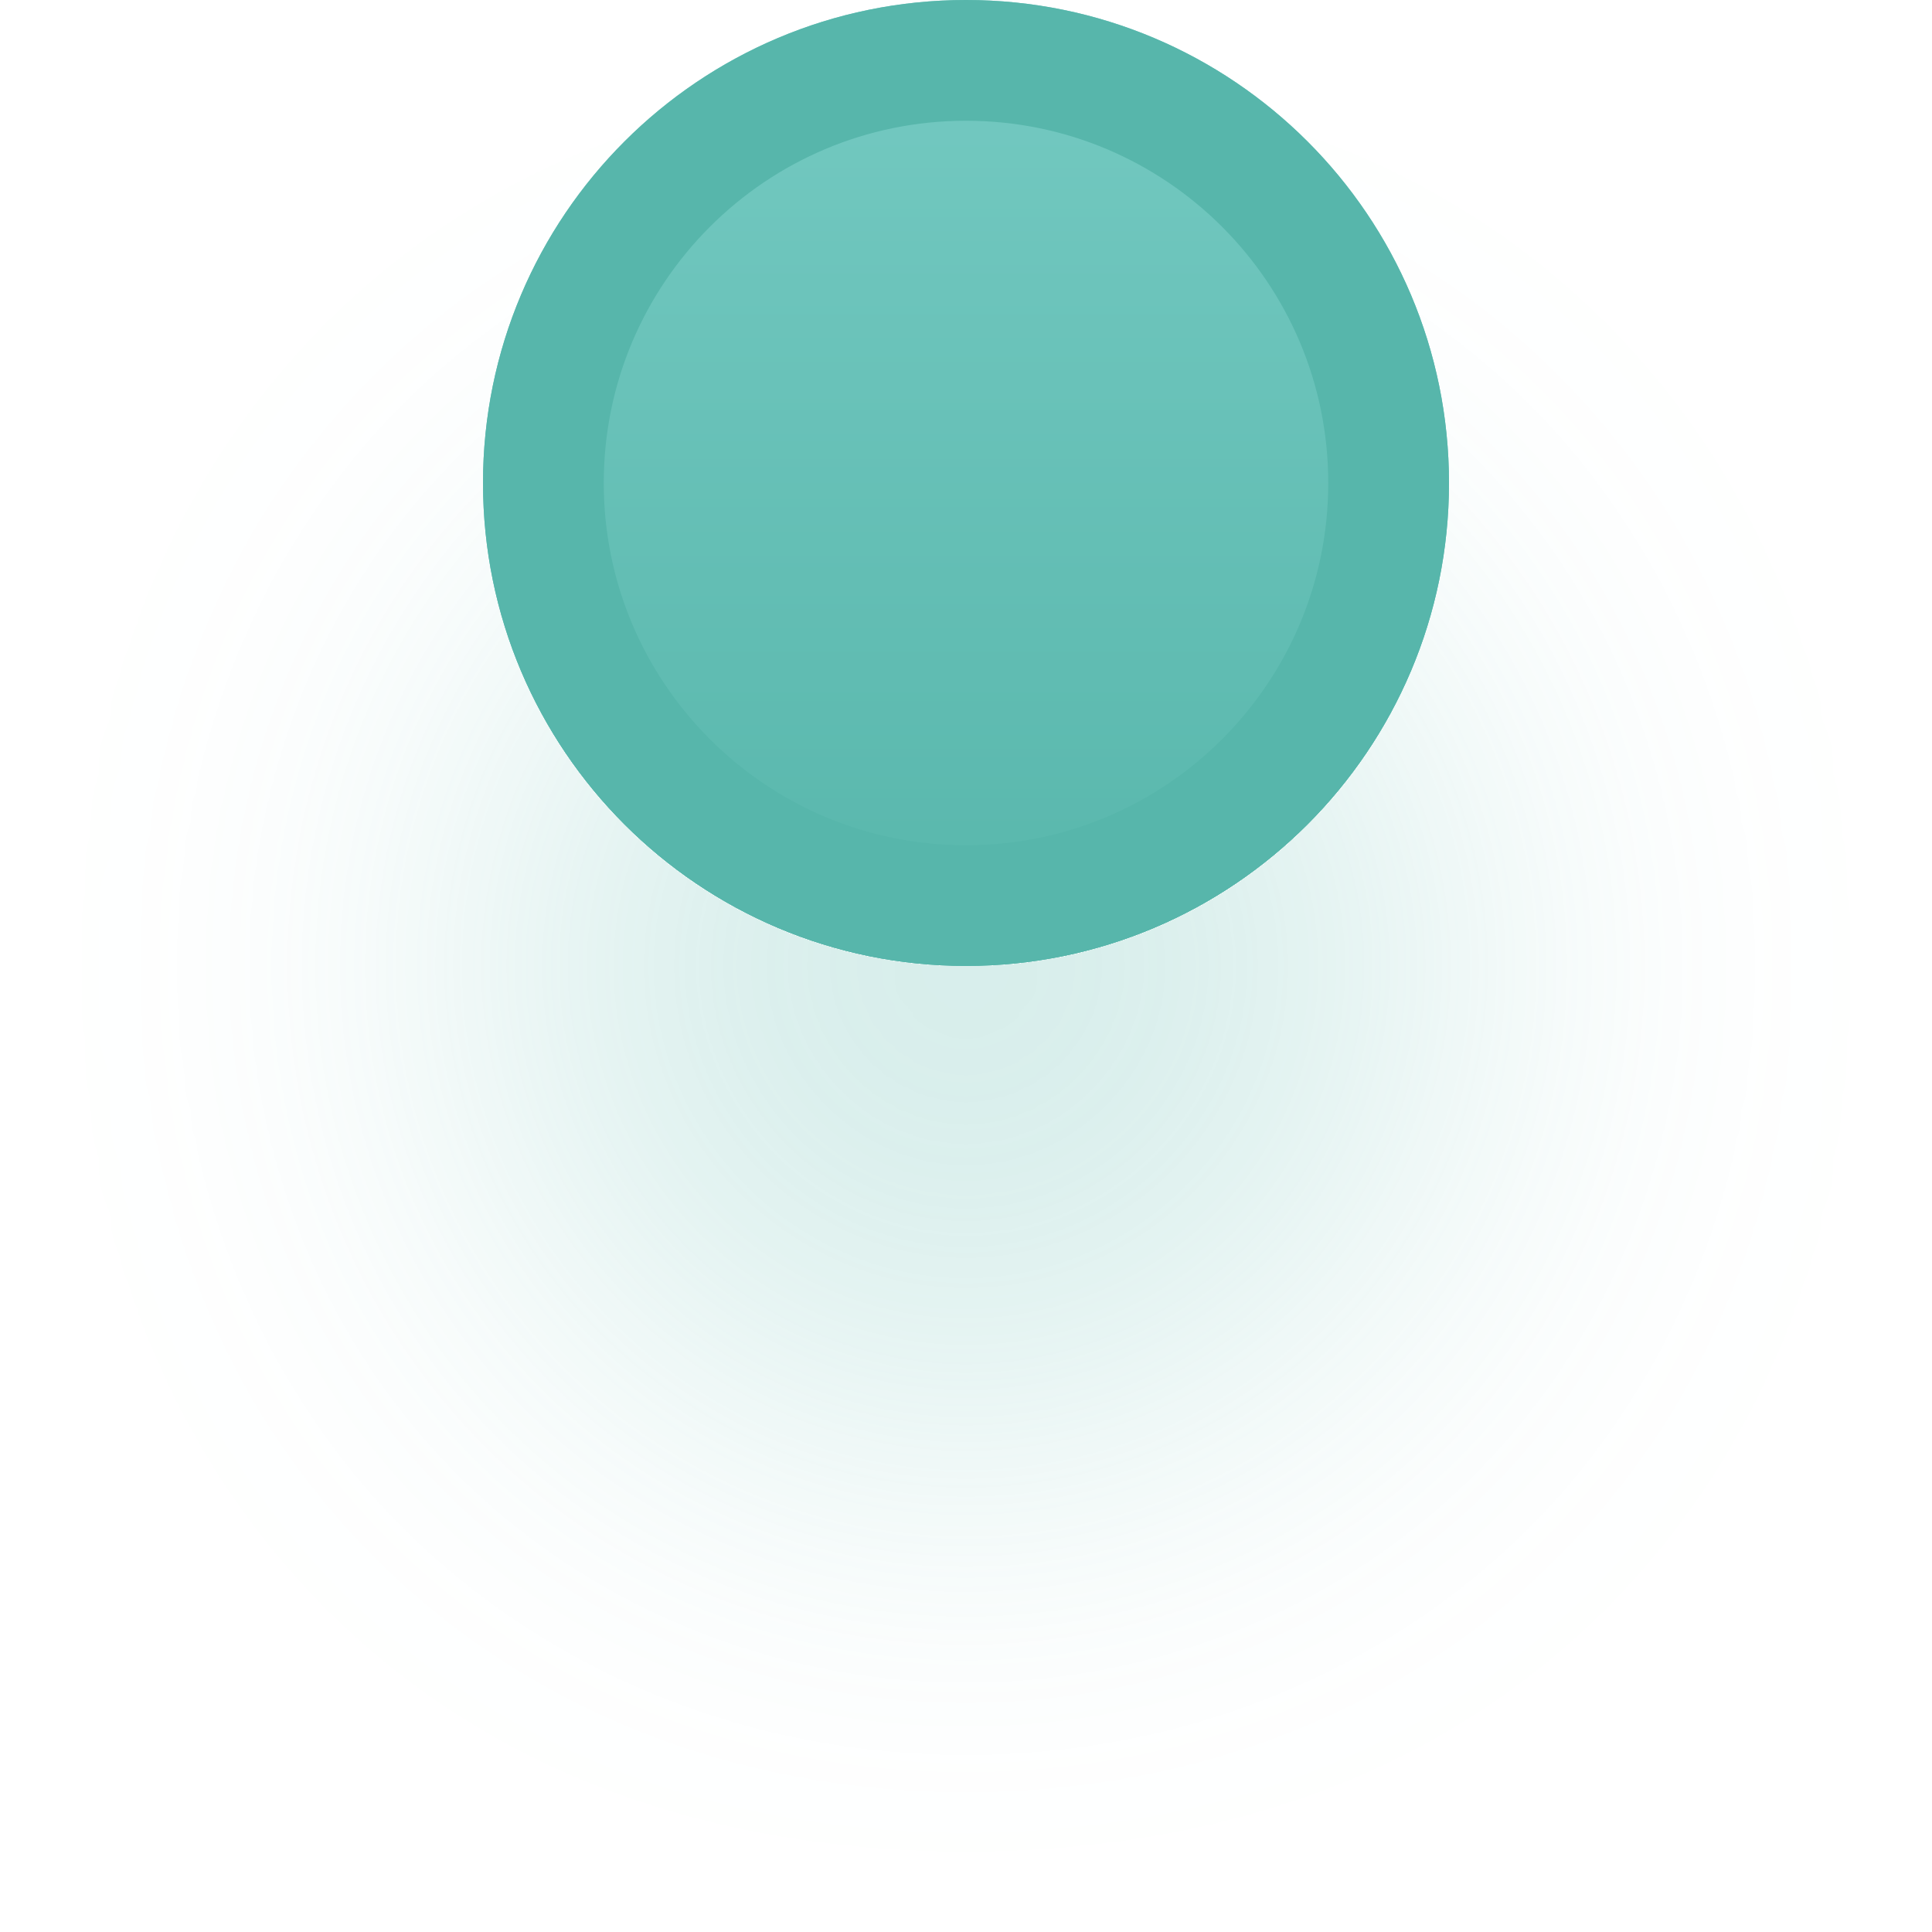
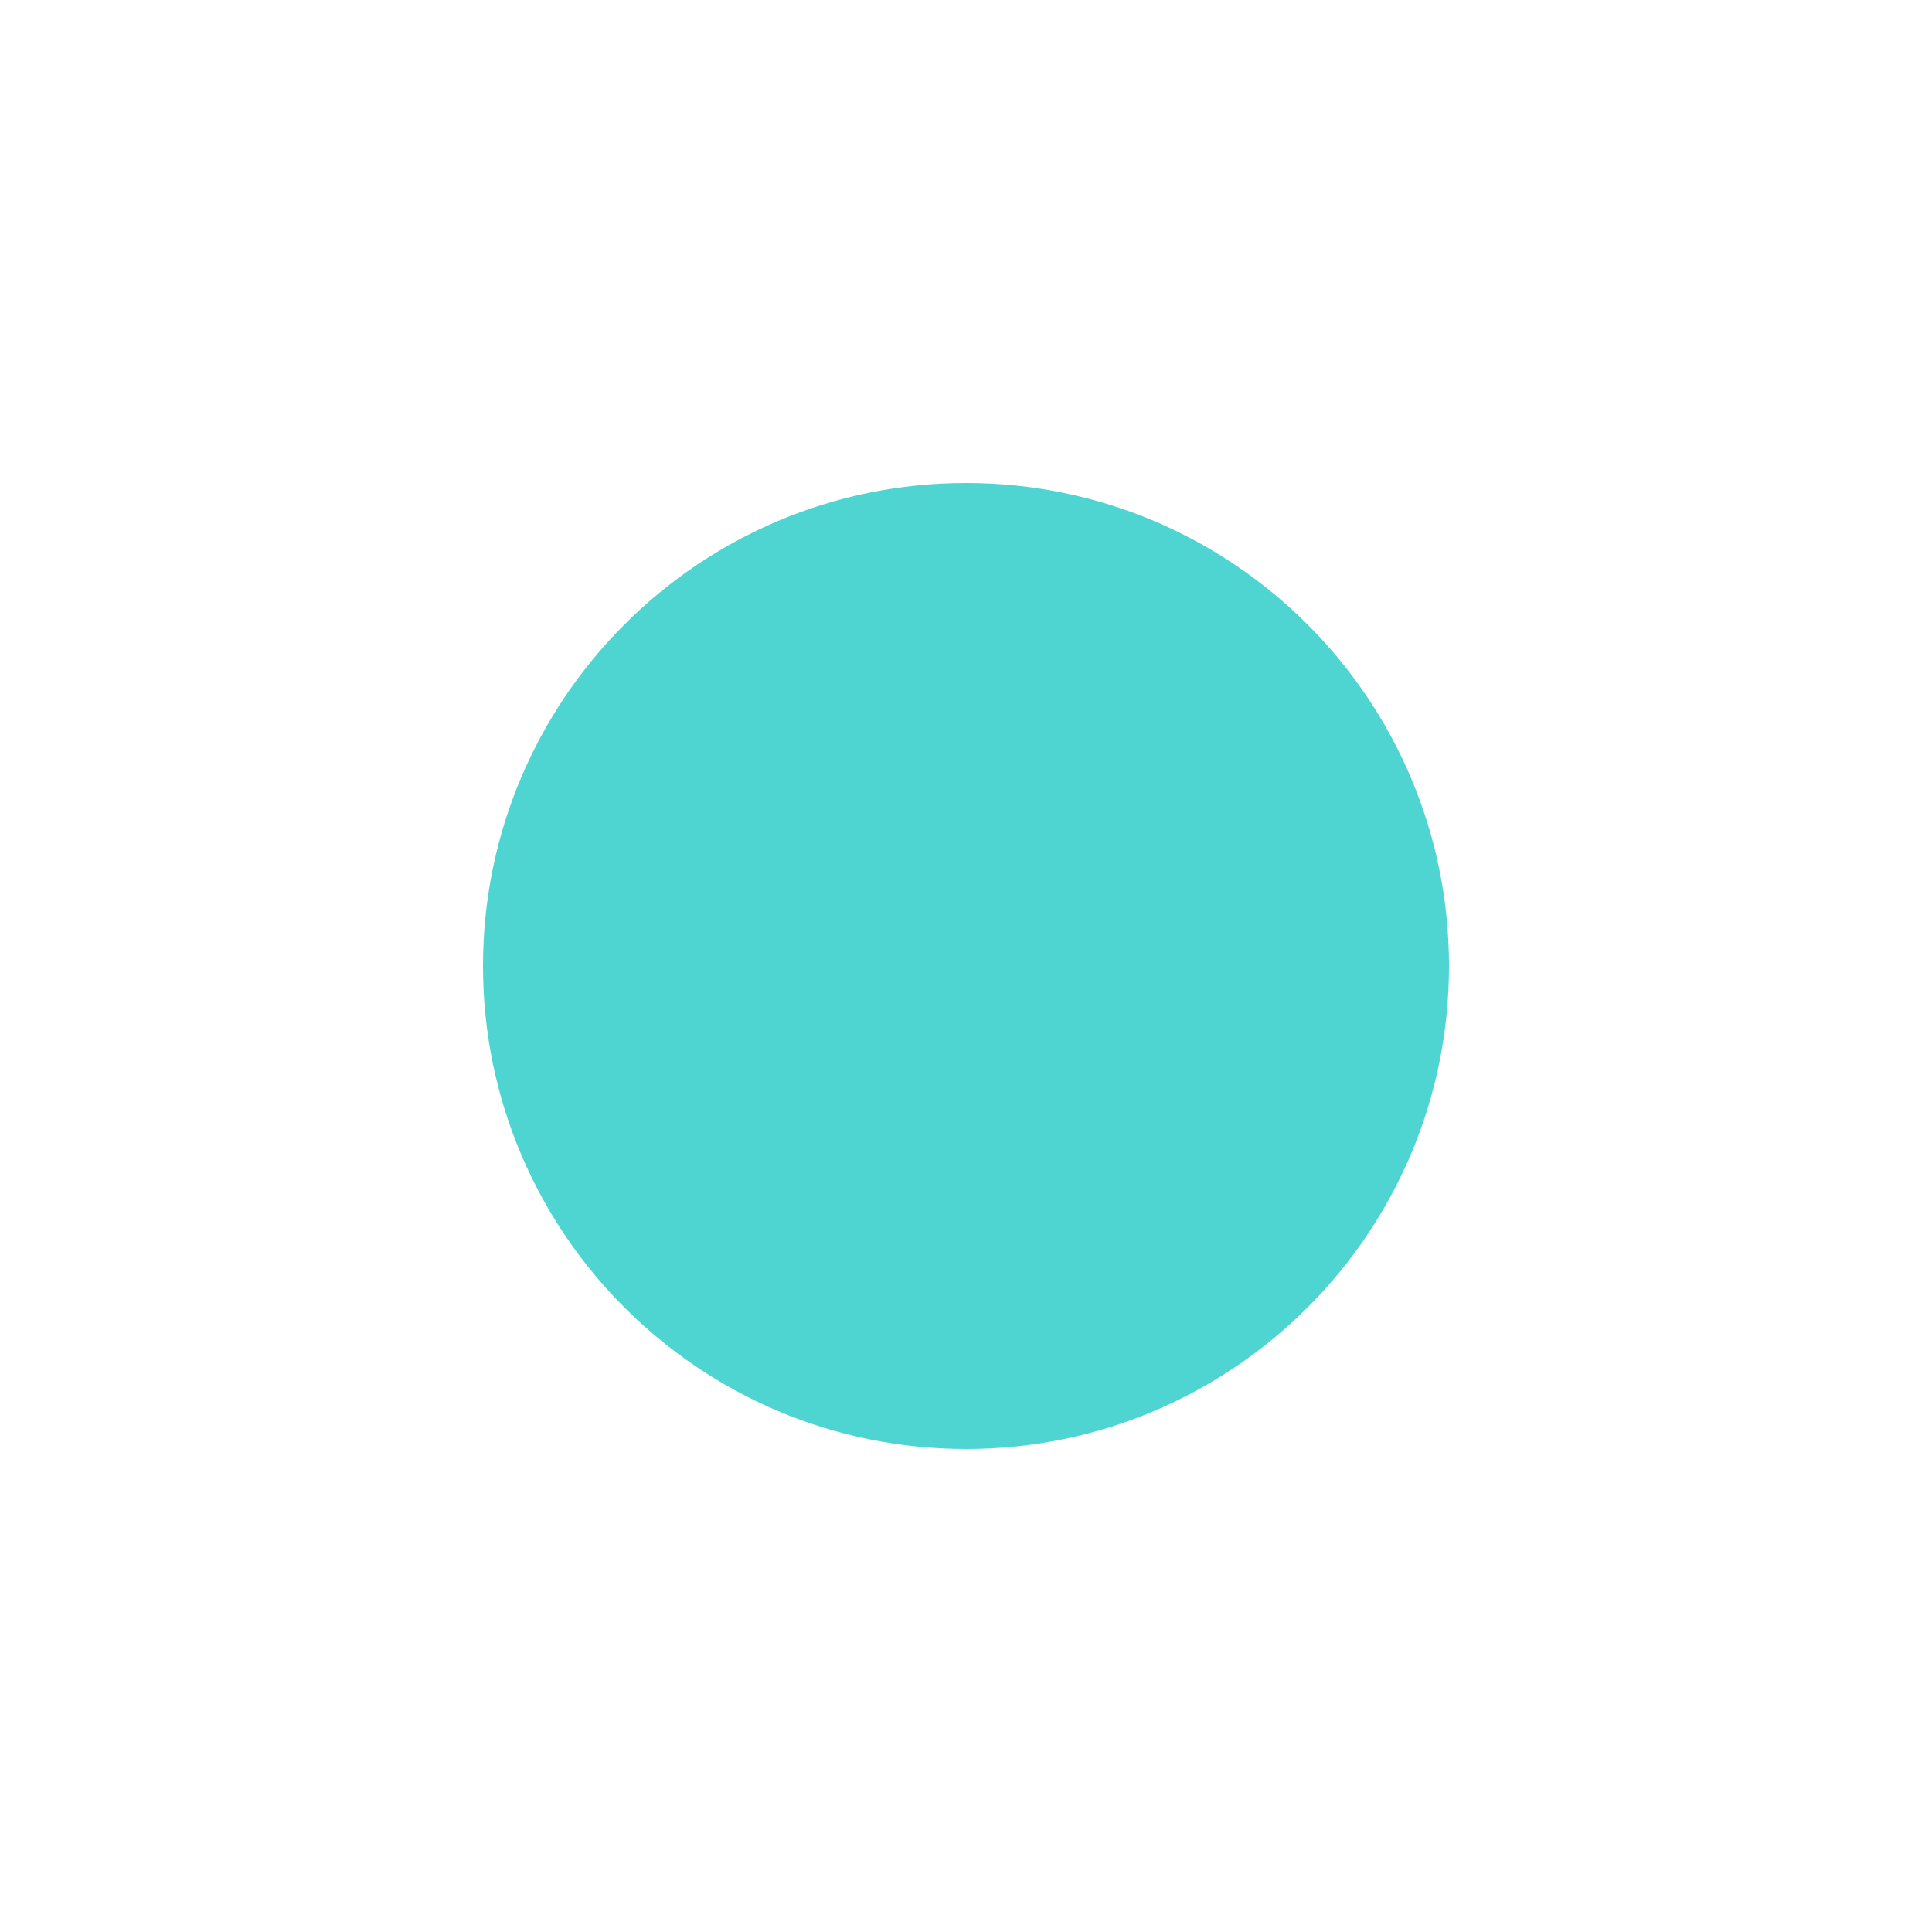
<svg xmlns="http://www.w3.org/2000/svg" width="16" height="16" viewBox="0 0 16 16" fill="none">
-   <g filter="url(#filter0_d_1_4358)">
-     <circle cx="8" cy="4" r="4" fill="url(#paint0_linear_1_4358)" />
-     <circle cx="8" cy="4" r="3.5" stroke="#57B6AB" />
+   <mask id="mask0_1118_5414" style="mask-type:alpha" maskUnits="userSpaceOnUse" x="0" y="0" width="16" height="16">
+     <rect width="16" height="16" fill="#D9D9D9" />
+   </mask>
+   <g mask="url(#mask0_1118_5414)">
+     <circle cx="8" cy="8" r="4" fill="#4ED5D2" />
  </g>
-   <defs>
-     <filter id="filter0_d_1_4358" x="0" y="0" width="16" height="16" filterUnits="userSpaceOnUse" color-interpolation-filters="sRGB">
-       <feFlood flood-opacity="0" result="BackgroundImageFix" />
-       <feColorMatrix in="SourceAlpha" type="matrix" values="0 0 0 0 0 0 0 0 0 0 0 0 0 0 0 0 0 0 127 0" result="hardAlpha" />
-       <feOffset dy="4" />
-       <feGaussianBlur stdDeviation="2" />
-       <feComposite in2="hardAlpha" operator="out" />
-       <feColorMatrix type="matrix" values="0 0 0 0 0.341 0 0 0 0 0.714 0 0 0 0 0.671 0 0 0 0.24 0" />
-       <feBlend mode="normal" in2="BackgroundImageFix" result="effect1_dropShadow_1_4358" />
-       <feBlend mode="normal" in="SourceGraphic" in2="effect1_dropShadow_1_4358" result="shape" />
-     </filter>
-     <linearGradient id="paint0_linear_1_4358" x1="8" y1="0" x2="8" y2="8" gradientUnits="userSpaceOnUse">
-       <stop stop-color="#75CAC2" />
-       <stop offset="1" stop-color="#57B6AB" />
-     </linearGradient>
-   </defs>
</svg>
